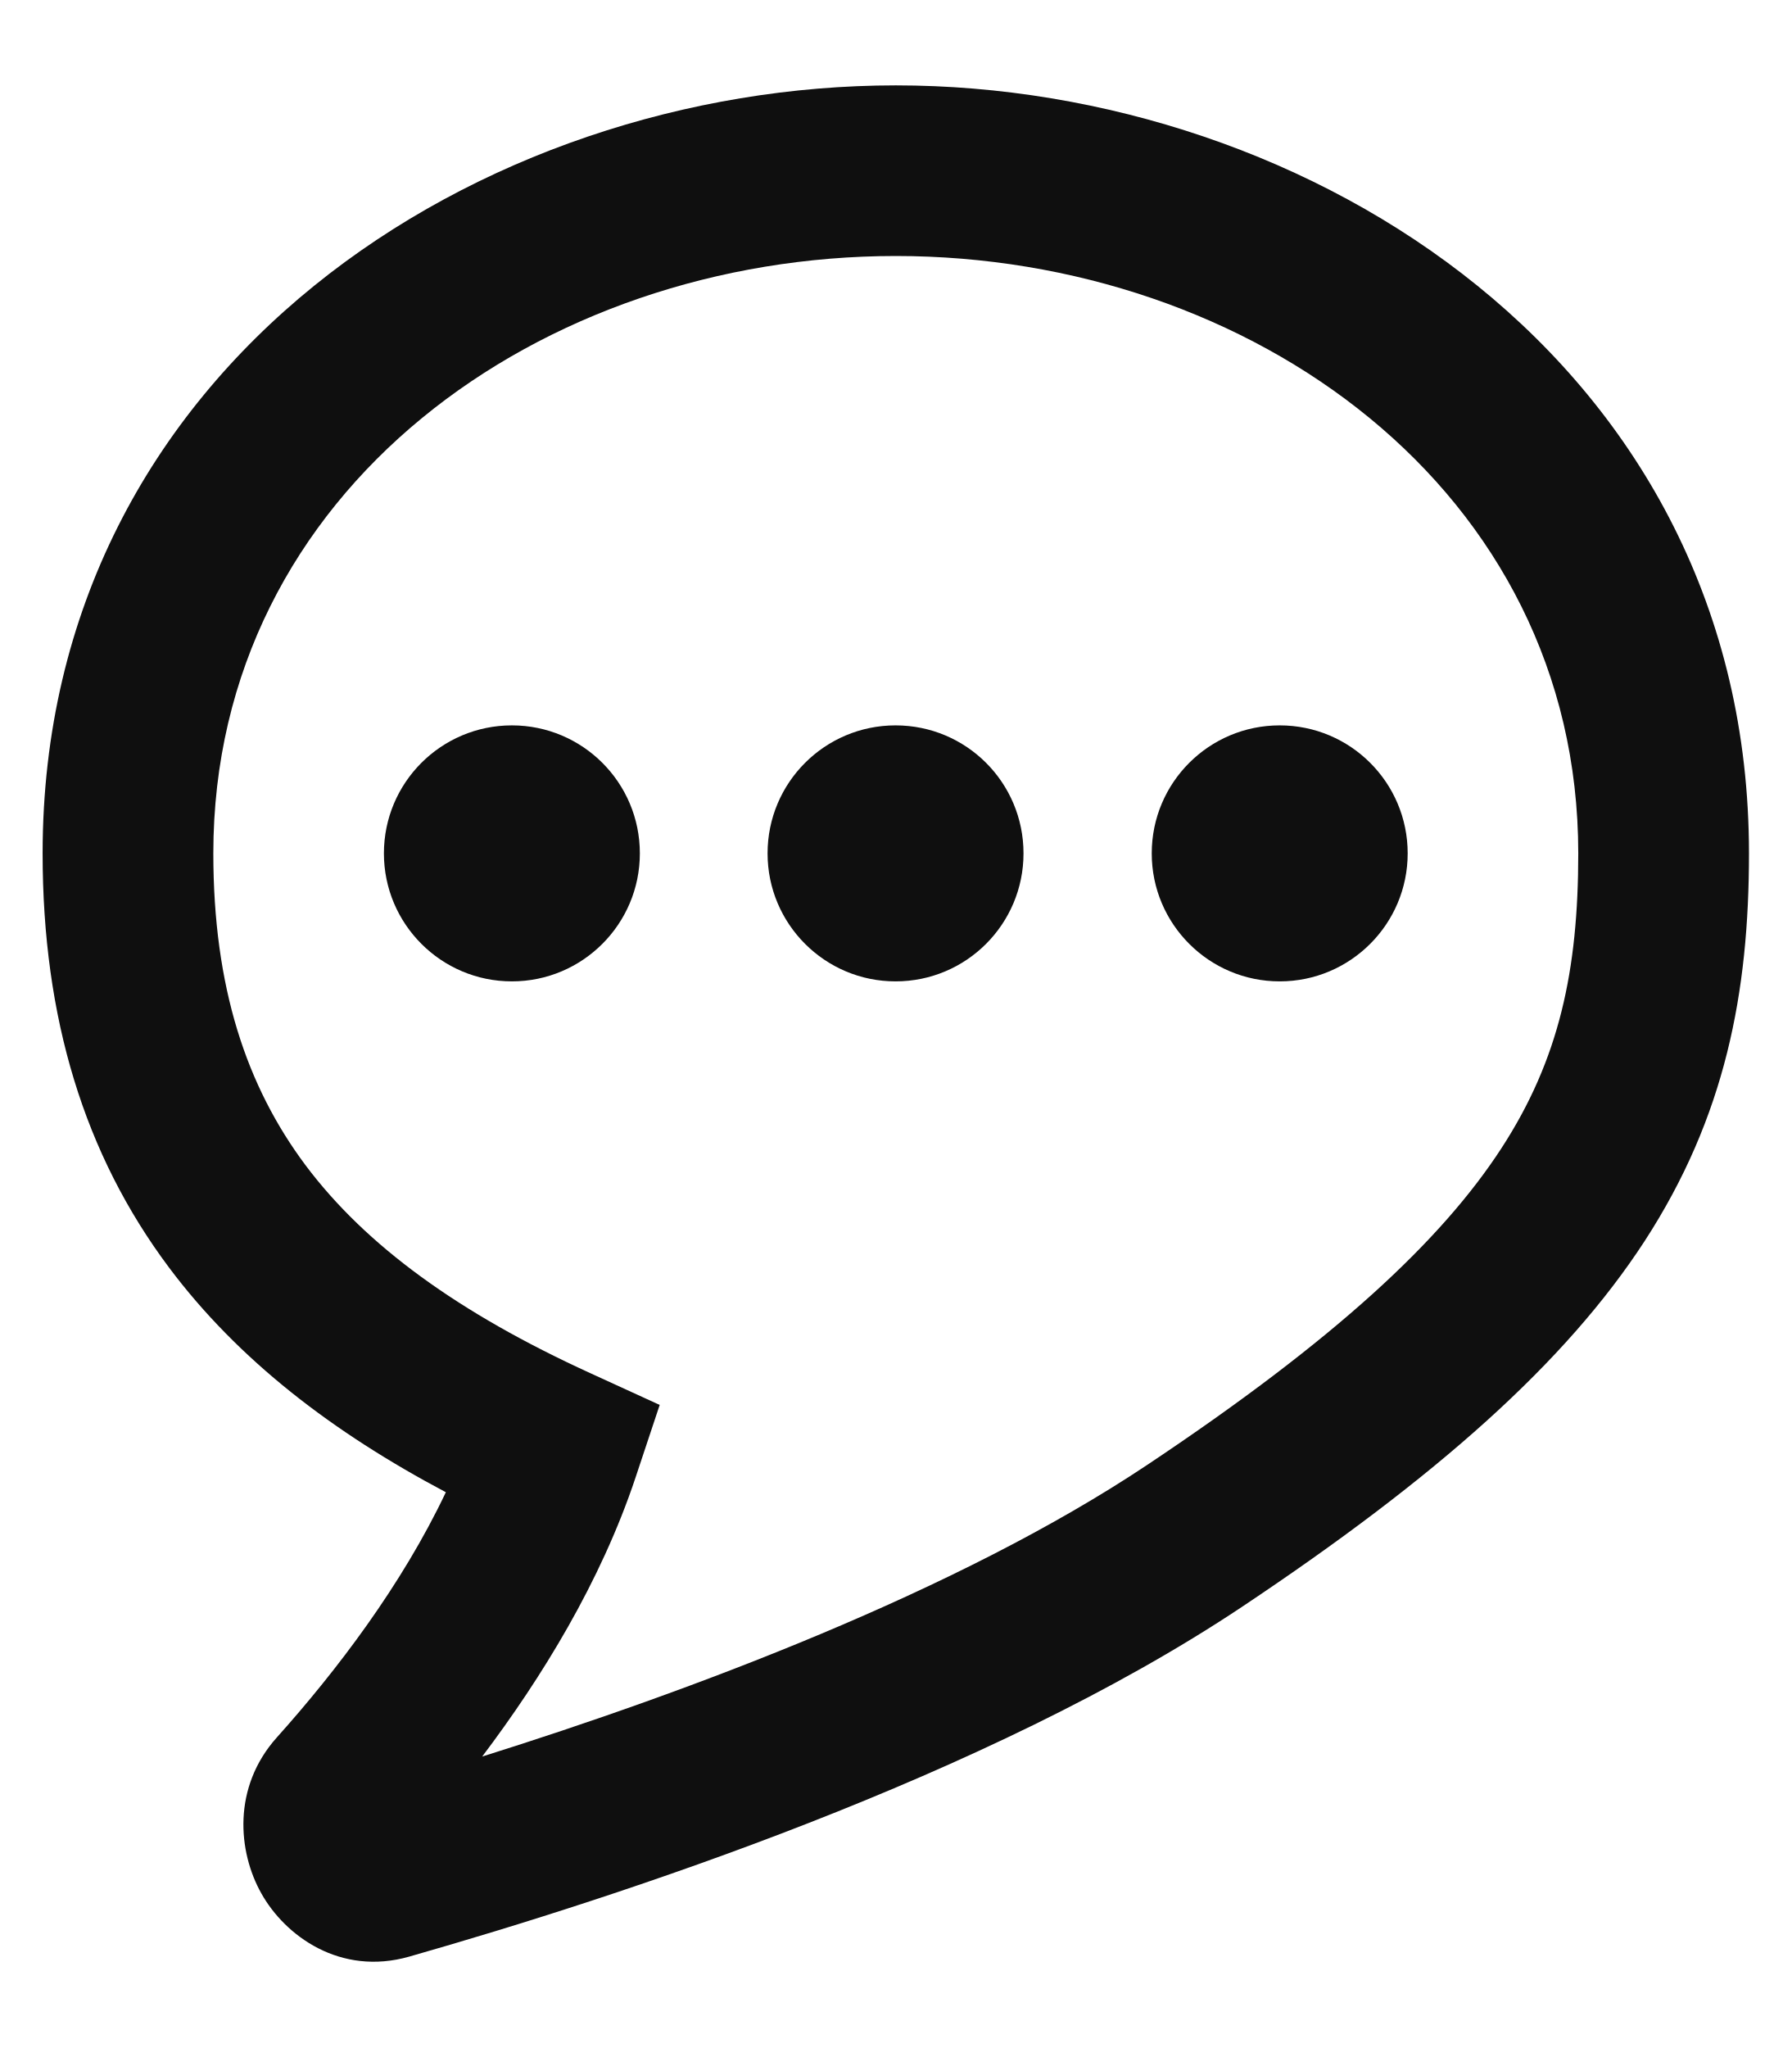
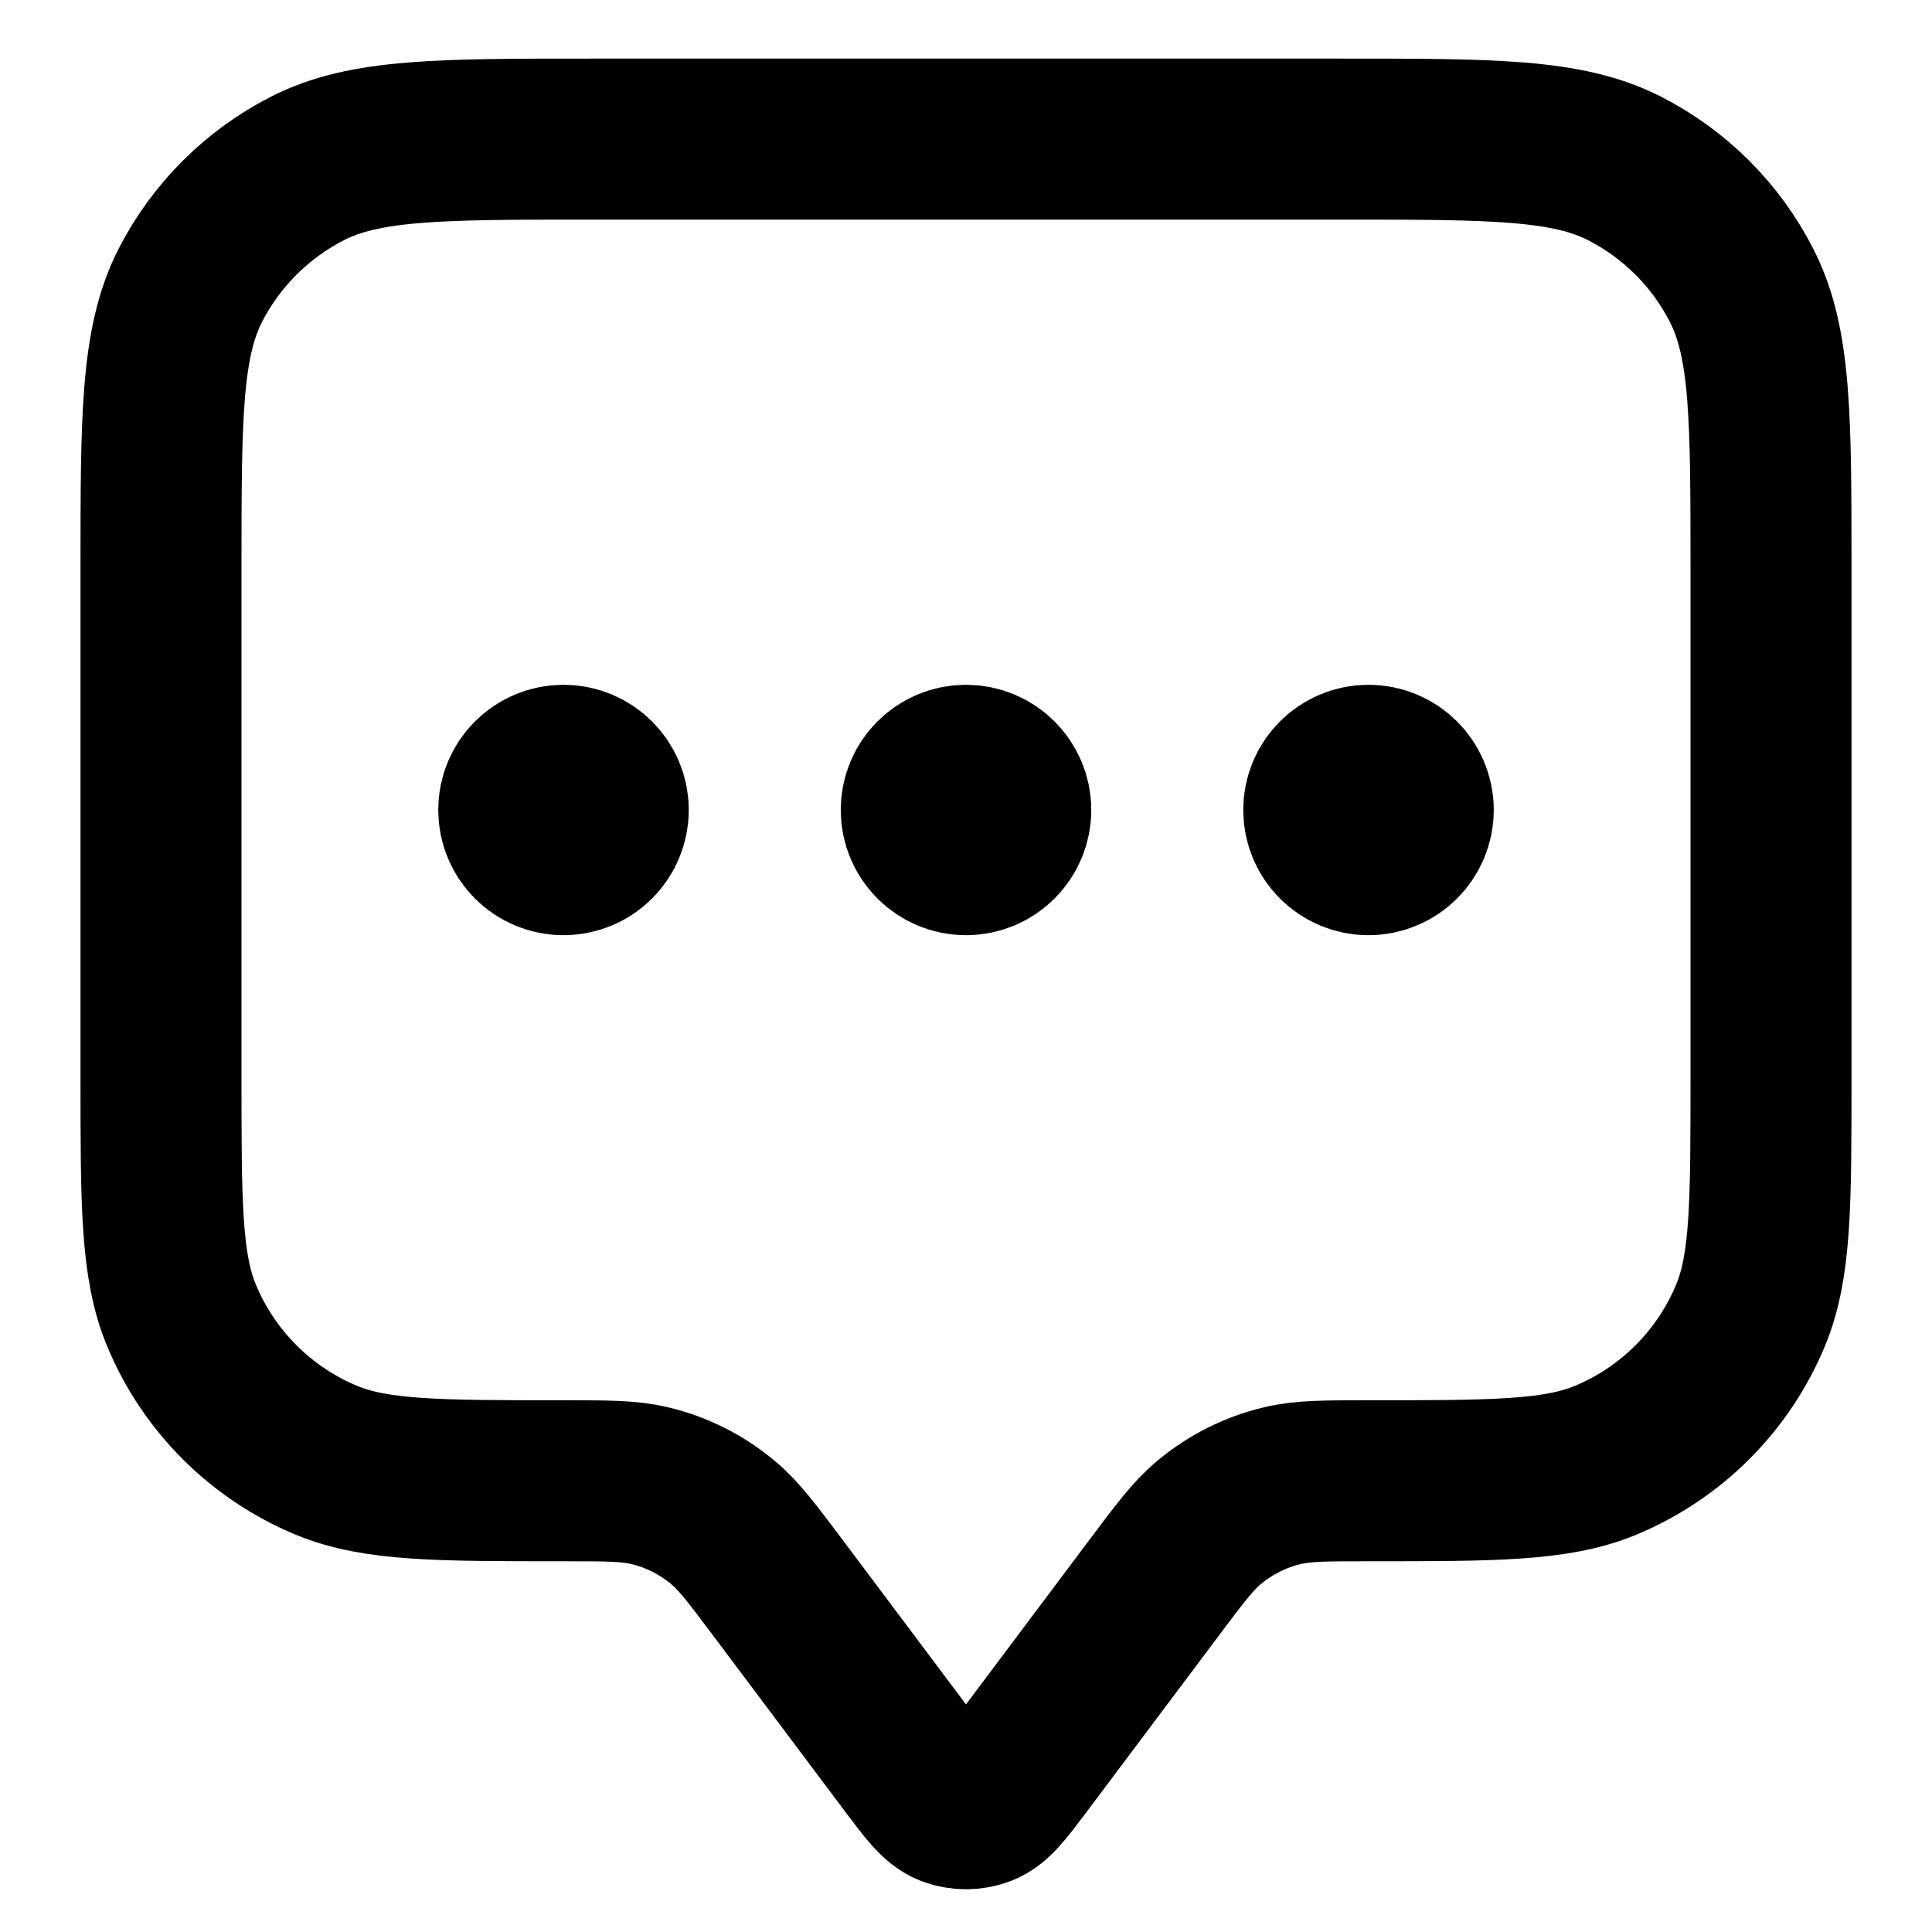
- <svg xmlns="http://www.w3.org/2000/svg" width="14" height="16" viewBox="0 0 14 16" fill="none">
-   <path fill-rule="evenodd" clip-rule="evenodd" d="M7 2C4.234 2 1.667 3.823 1.667 6.667C1.667 7.714 1.926 8.486 2.388 9.104C2.86 9.733 3.585 10.258 4.611 10.727L5.155 10.976L4.966 11.544C4.694 12.359 4.233 13.107 3.768 13.723C5.376 13.218 7.478 12.436 8.964 11.445C10.437 10.463 11.265 9.69 11.733 8.97C12.184 8.276 12.333 7.581 12.333 6.667C12.333 3.823 9.766 2 7 2ZM0.333 6.667C0.333 2.844 3.766 0.667 7 0.667C10.234 0.667 13.667 2.844 13.667 6.667C13.667 7.753 13.483 8.724 12.851 9.697C12.235 10.643 11.23 11.537 9.703 12.555C7.719 13.878 4.844 14.816 3.198 15.286C2.658 15.44 2.227 15.123 2.042 14.792C1.859 14.467 1.814 13.964 2.163 13.574C2.63 13.053 3.141 12.382 3.484 11.658C2.6 11.19 1.862 10.625 1.321 9.903C0.659 9.019 0.333 7.953 0.333 6.667Z" fill="#0F0F0F" />
-   <path d="M5 6.667C5 7.219 4.552 7.667 4 7.667C3.448 7.667 3 7.219 3 6.667C3 6.114 3.448 5.667 4 5.667C4.552 5.667 5 6.114 5 6.667Z" fill="#0F0F0F" />
-   <path d="M7.998 6.667C7.998 7.219 7.551 7.667 6.998 7.667C6.446 7.667 5.998 7.219 5.998 6.667C5.998 6.114 6.446 5.667 6.998 5.667C7.551 5.667 7.998 6.114 7.998 6.667Z" fill="#0F0F0F" />
-   <path d="M10 7.667C10.552 7.667 11 7.219 11 6.667C11 6.114 10.552 5.667 10 5.667C9.448 5.667 9 6.114 9 6.667C9 7.219 9.448 7.667 10 7.667Z" fill="#0F0F0F" />
+ <svg xmlns="http://www.w3.org/2000/svg" width="18" height="18" viewBox="0 0 18 18" fill="none">
+   <path d="M5.25 7.546H5.258M9 7.546H9.008M12.75 7.546H12.758M7.25 14.796L8.467 16.419C8.648 16.66 8.738 16.78 8.849 16.824C8.946 16.861 9.054 16.861 9.151 16.824C9.262 16.78 9.352 16.66 9.533 16.419L10.75 14.796C10.994 14.471 11.116 14.308 11.265 14.184C11.464 14.018 11.699 13.9 11.95 13.841C12.139 13.796 12.343 13.796 12.75 13.796C13.915 13.796 14.497 13.796 14.957 13.606C15.569 13.352 16.056 12.866 16.31 12.253C16.5 11.794 16.5 11.211 16.5 10.046V5.296C16.5 3.896 16.5 3.196 16.227 2.661C15.988 2.191 15.605 1.809 15.135 1.569C14.6 1.296 13.9 1.296 12.5 1.296H5.5C4.1 1.296 3.4 1.296 2.865 1.569C2.395 1.809 2.012 2.191 1.772 2.661C1.5 3.196 1.5 3.896 1.5 5.296V10.046C1.5 11.211 1.5 11.794 1.69 12.253C1.944 12.866 2.431 13.352 3.043 13.606C3.503 13.796 4.085 13.796 5.25 13.796C5.657 13.796 5.861 13.796 6.05 13.841C6.301 13.9 6.536 14.018 6.735 14.184C6.884 14.308 7.006 14.471 7.25 14.796ZM5.667 7.546C5.667 7.777 5.48 7.963 5.25 7.963C5.02 7.963 4.833 7.777 4.833 7.546C4.833 7.316 5.02 7.13 5.25 7.13C5.48 7.13 5.667 7.316 5.667 7.546ZM9.417 7.546C9.417 7.777 9.23 7.963 9 7.963C8.77 7.963 8.583 7.777 8.583 7.546C8.583 7.316 8.77 7.13 9 7.13C9.23 7.13 9.417 7.316 9.417 7.546ZM13.167 7.546C13.167 7.777 12.98 7.963 12.75 7.963C12.52 7.963 12.333 7.777 12.333 7.546C12.333 7.316 12.52 7.13 12.75 7.13C12.98 7.13 13.167 7.316 13.167 7.546Z" stroke="black" stroke-width="1.5" stroke-linecap="round" stroke-linejoin="round" />
</svg>
